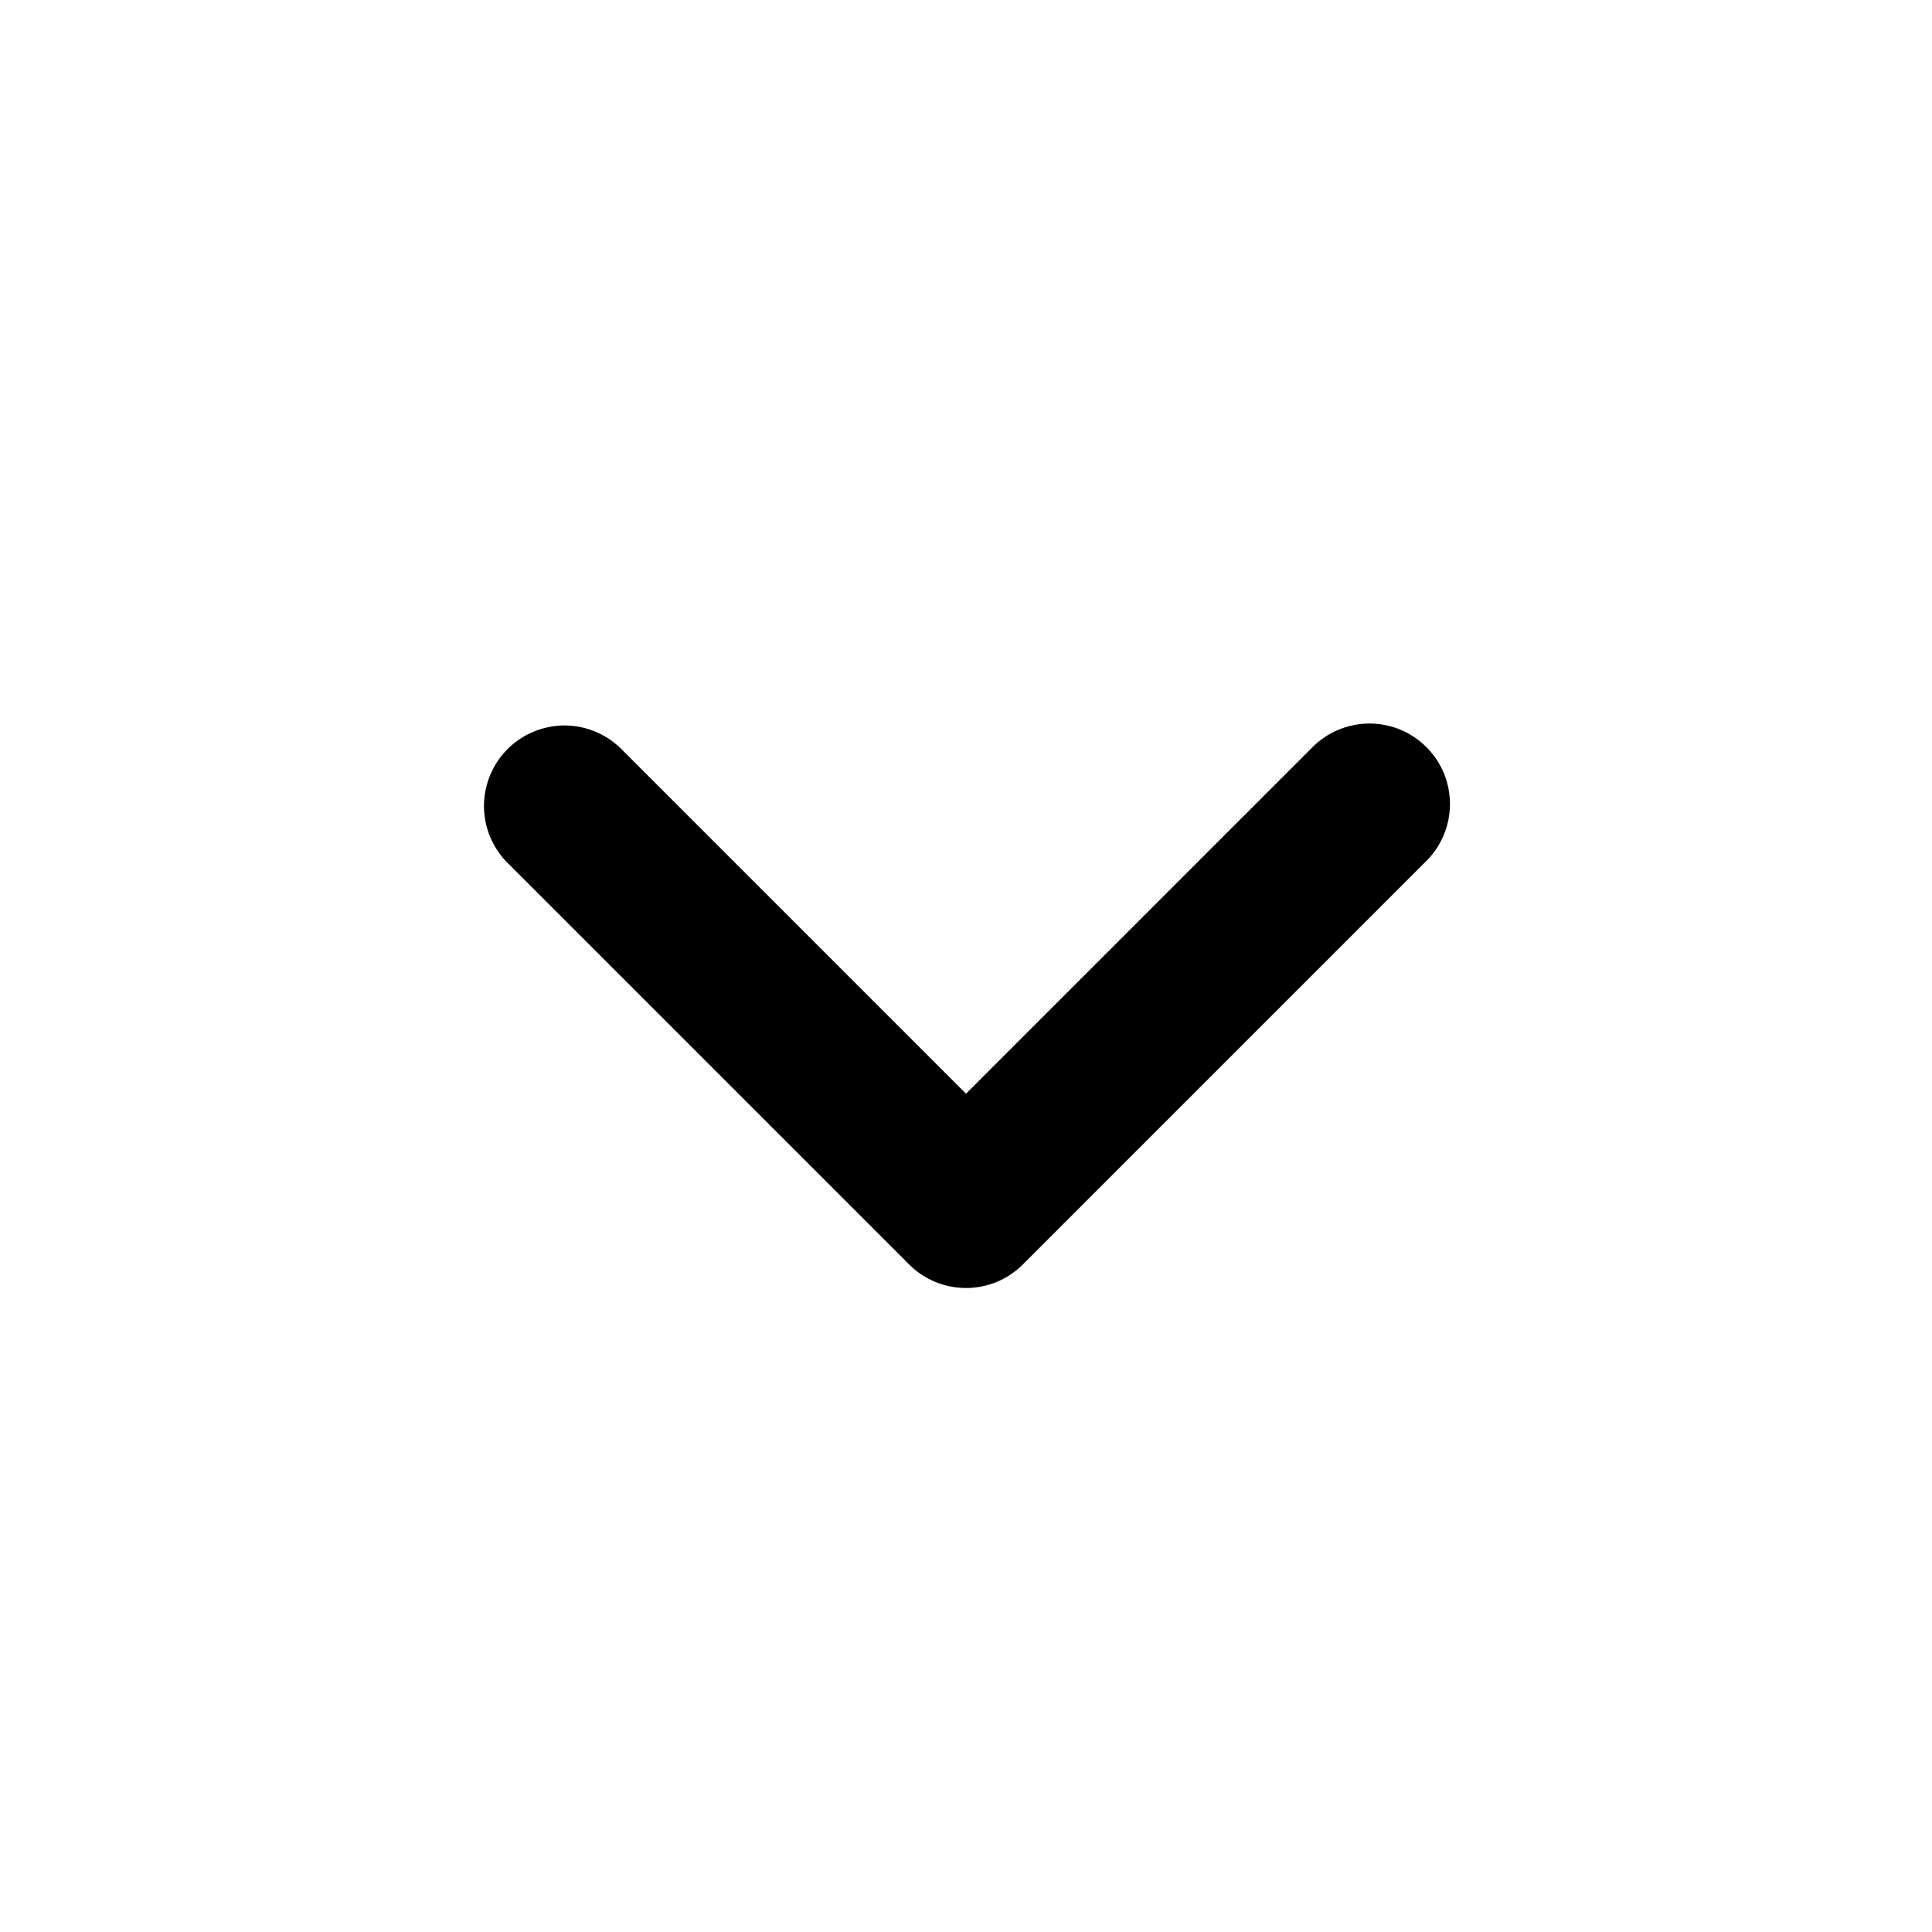
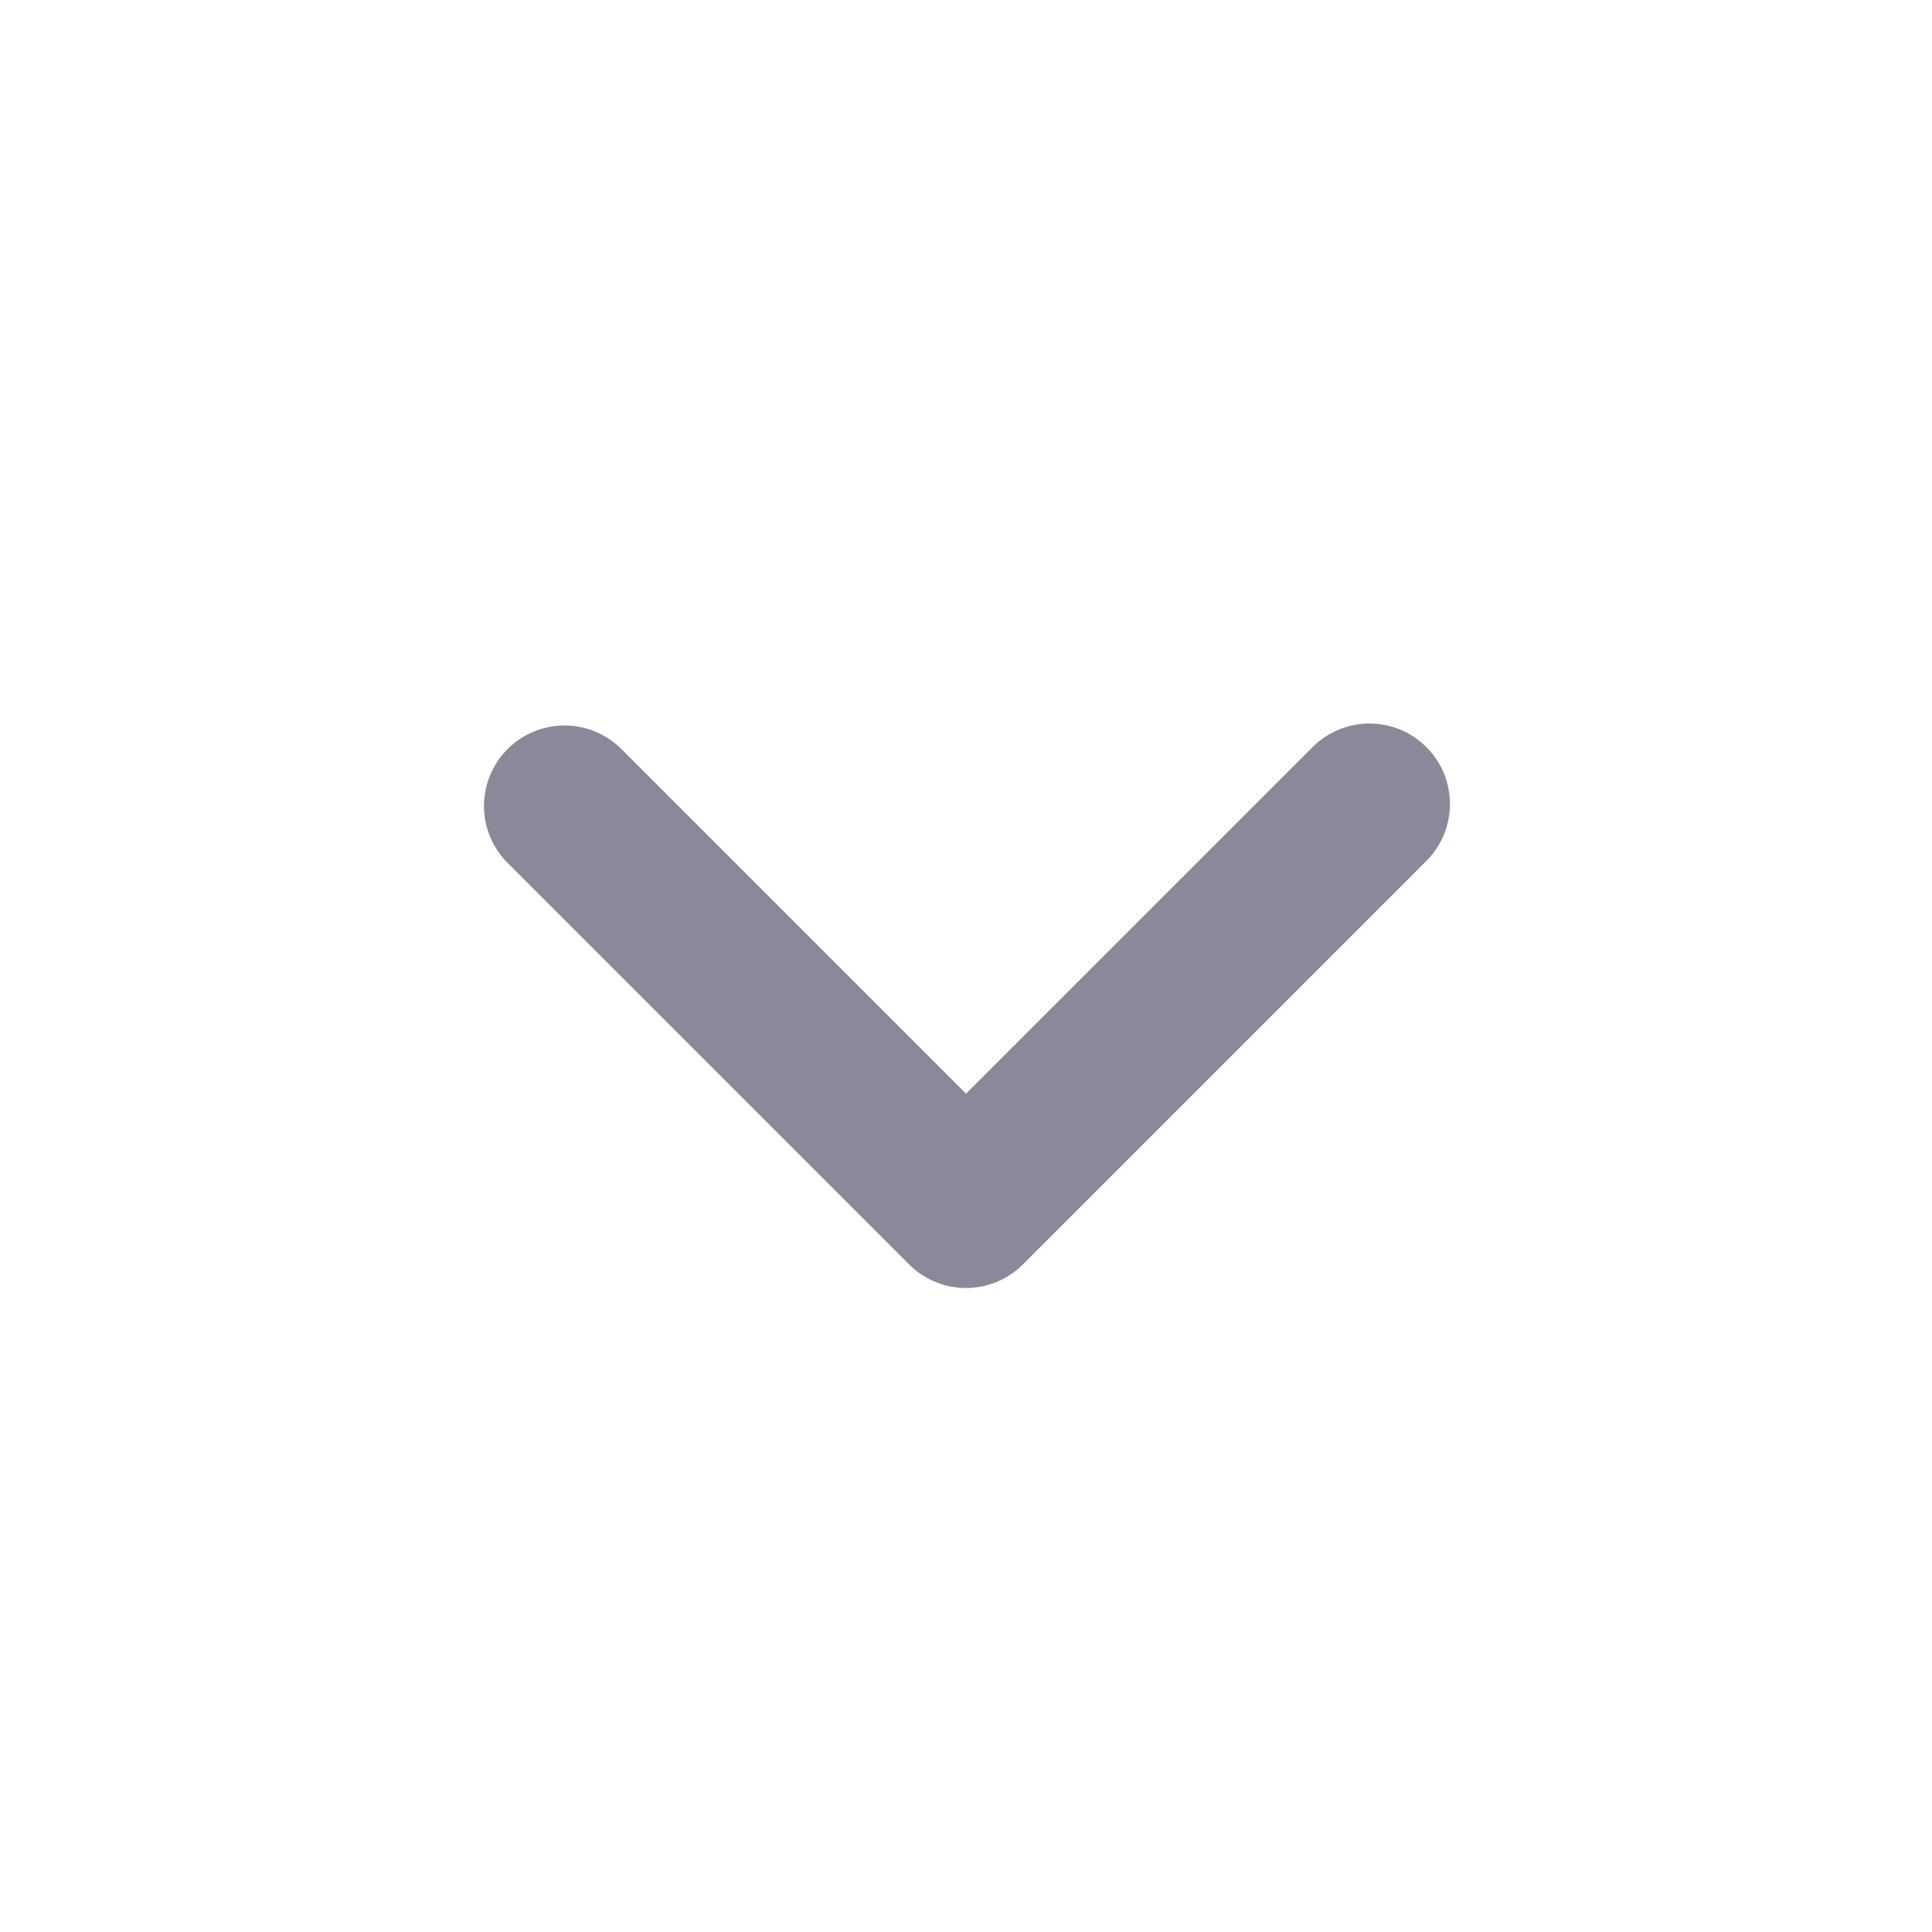
<svg xmlns="http://www.w3.org/2000/svg" width="24" height="24" viewBox="0 0 24 24" fill="none">
-   <path d="M16.293 9.293L12 13.586L7.707 9.293C7.518 9.111 7.266 9.01 7.004 9.012C6.741 9.015 6.491 9.12 6.305 9.305C6.12 9.491 6.015 9.741 6.012 10.004C6.01 10.266 6.111 10.518 6.293 10.707L11.293 15.707C11.48 15.895 11.735 16 12 16C12.265 16 12.52 15.895 12.707 15.707L17.707 10.707C17.802 10.615 17.879 10.504 17.931 10.382C17.983 10.26 18.011 10.129 18.012 9.996C18.013 9.864 17.988 9.732 17.938 9.609C17.888 9.486 17.813 9.375 17.719 9.281C17.625 9.187 17.514 9.112 17.391 9.062C17.268 9.012 17.136 8.987 17.004 8.988C16.871 8.989 16.74 9.017 16.618 9.069C16.496 9.121 16.385 9.198 16.293 9.293Z" fill="currentColor" />
+   <path d="M16.293 9.293L12 13.586L7.707 9.293C7.518 9.111 7.266 9.01 7.004 9.012C6.741 9.015 6.491 9.12 6.305 9.305C6.12 9.491 6.015 9.741 6.012 10.004C6.01 10.266 6.111 10.518 6.293 10.707L11.293 15.707C11.48 15.895 11.735 16 12 16C12.265 16 12.52 15.895 12.707 15.707L17.707 10.707C17.802 10.615 17.879 10.504 17.931 10.382C17.983 10.26 18.011 10.129 18.012 9.996C18.013 9.864 17.988 9.732 17.938 9.609C17.888 9.486 17.813 9.375 17.719 9.281C17.625 9.187 17.514 9.112 17.391 9.062C17.268 9.012 17.136 8.987 17.004 8.988C16.871 8.989 16.74 9.017 16.618 9.069C16.496 9.121 16.385 9.198 16.293 9.293Z" fill="#89899A" />
</svg>
